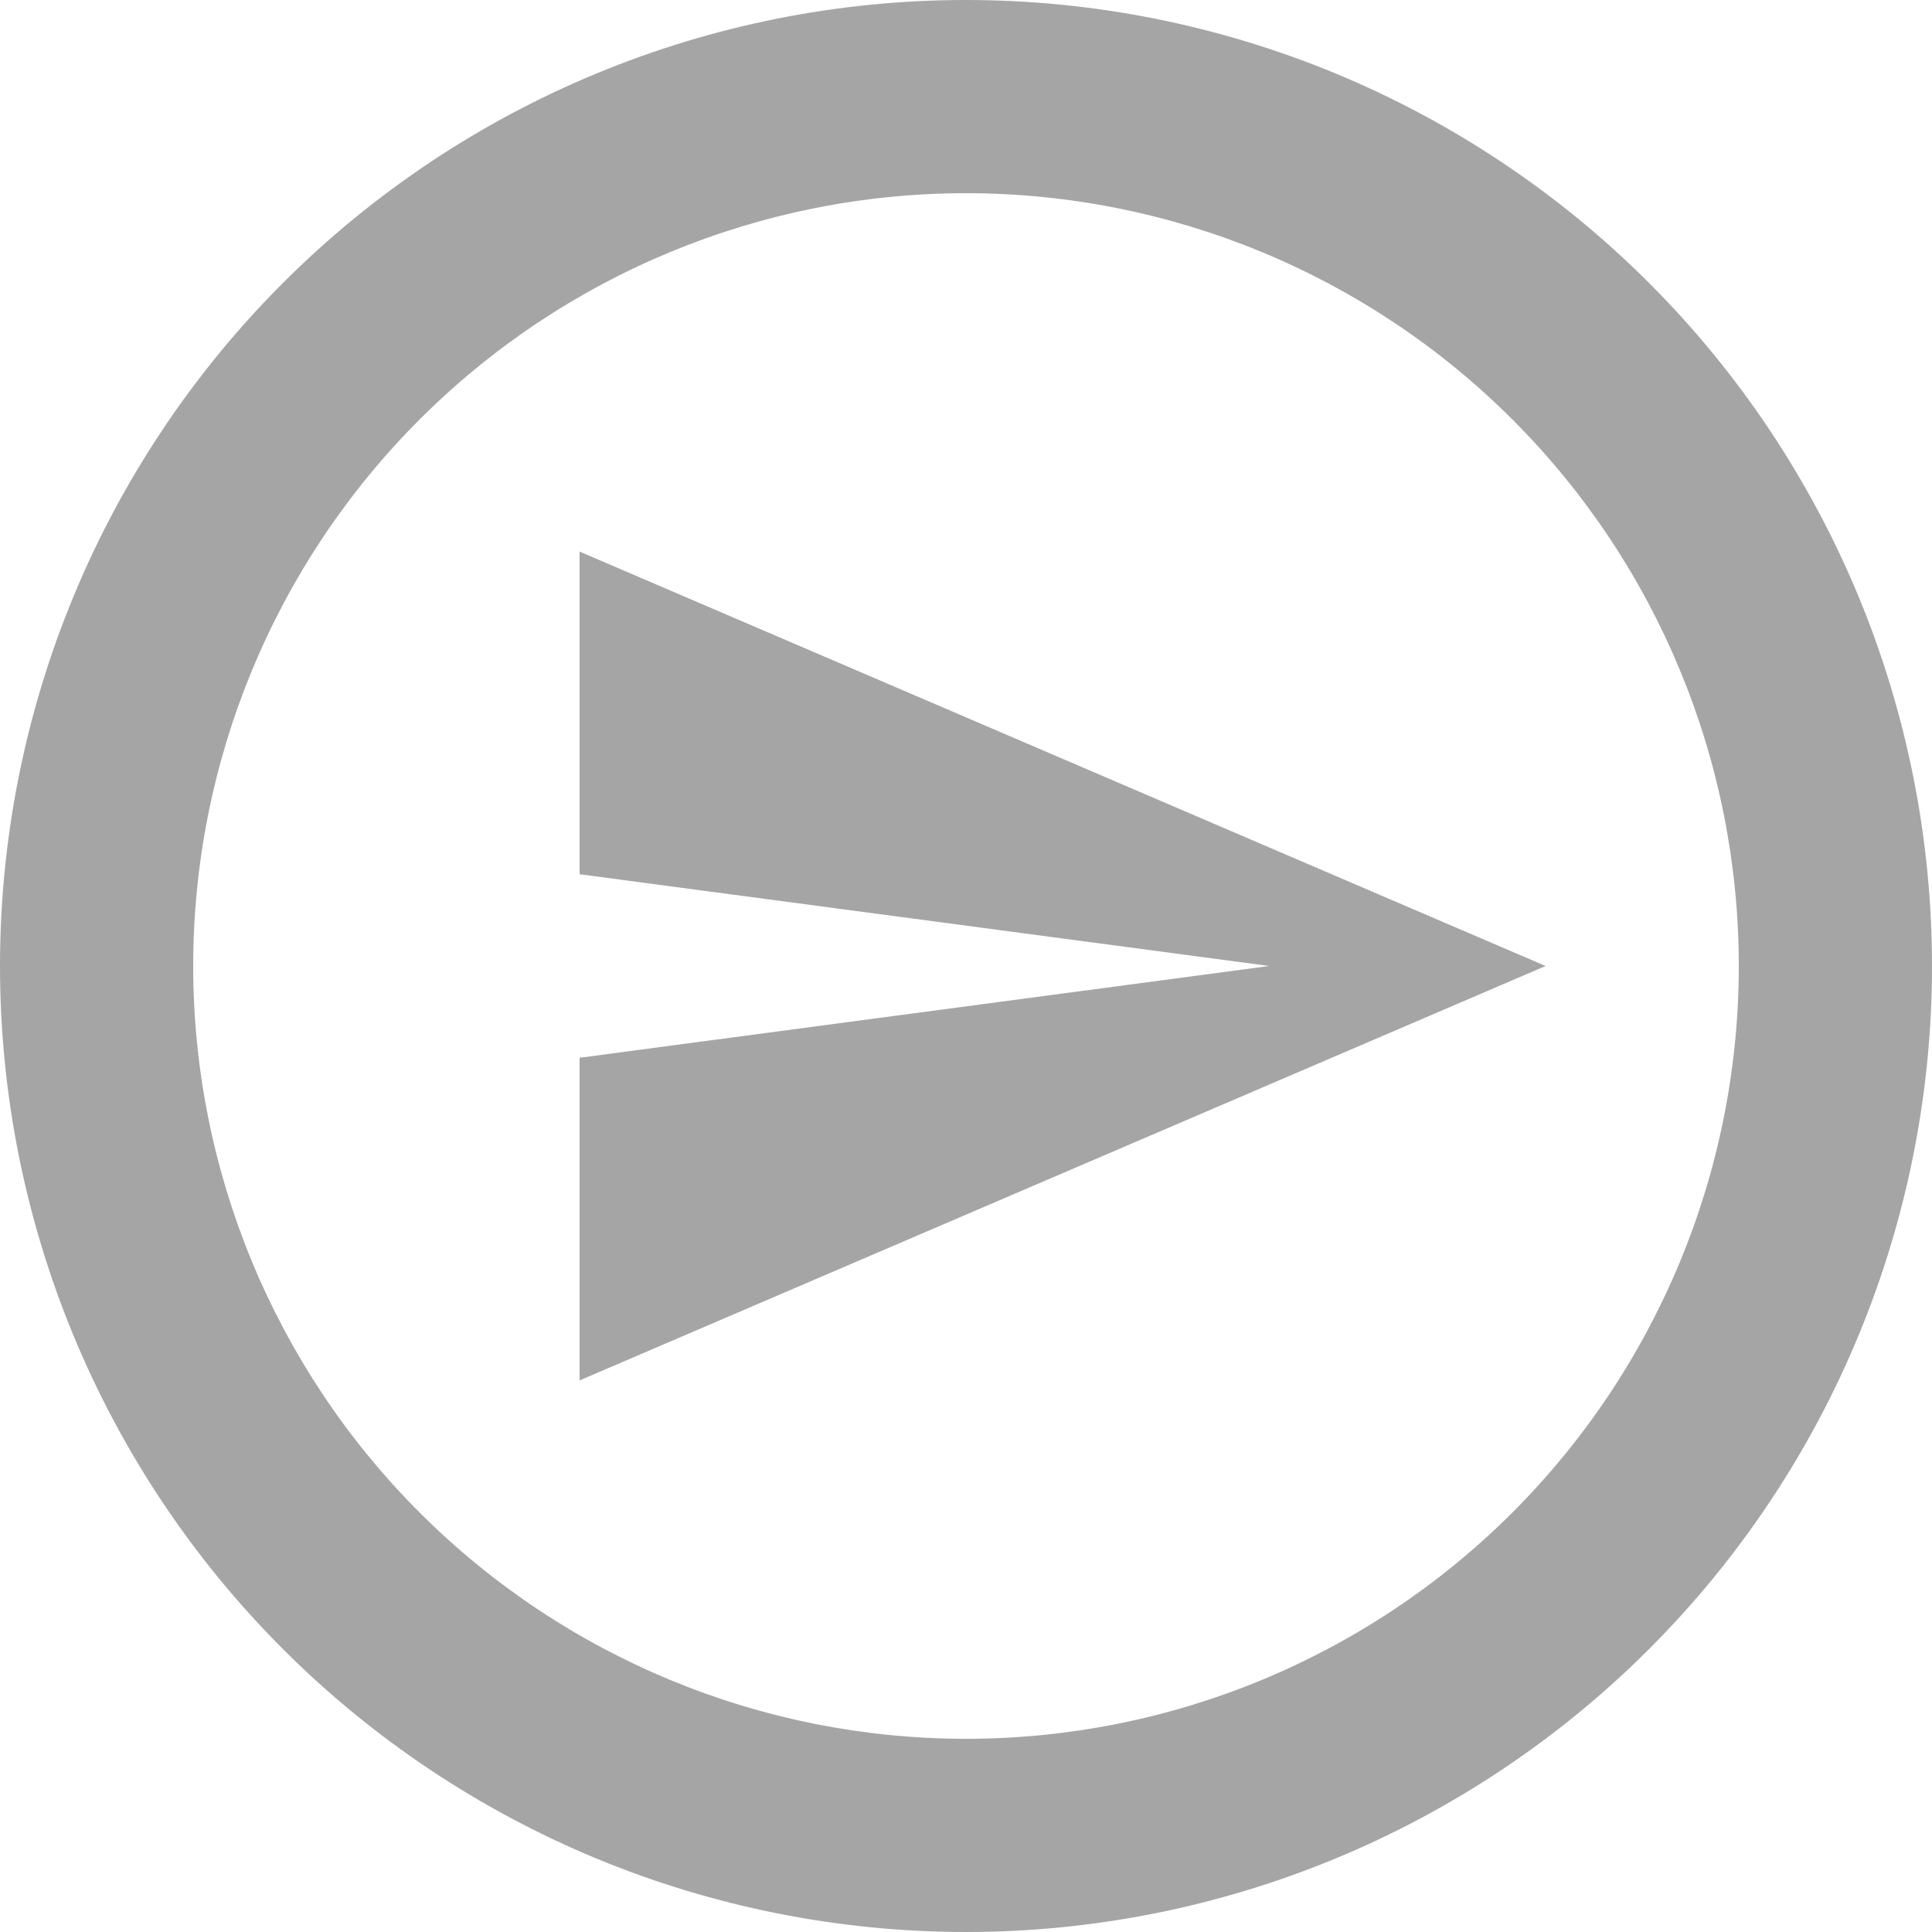
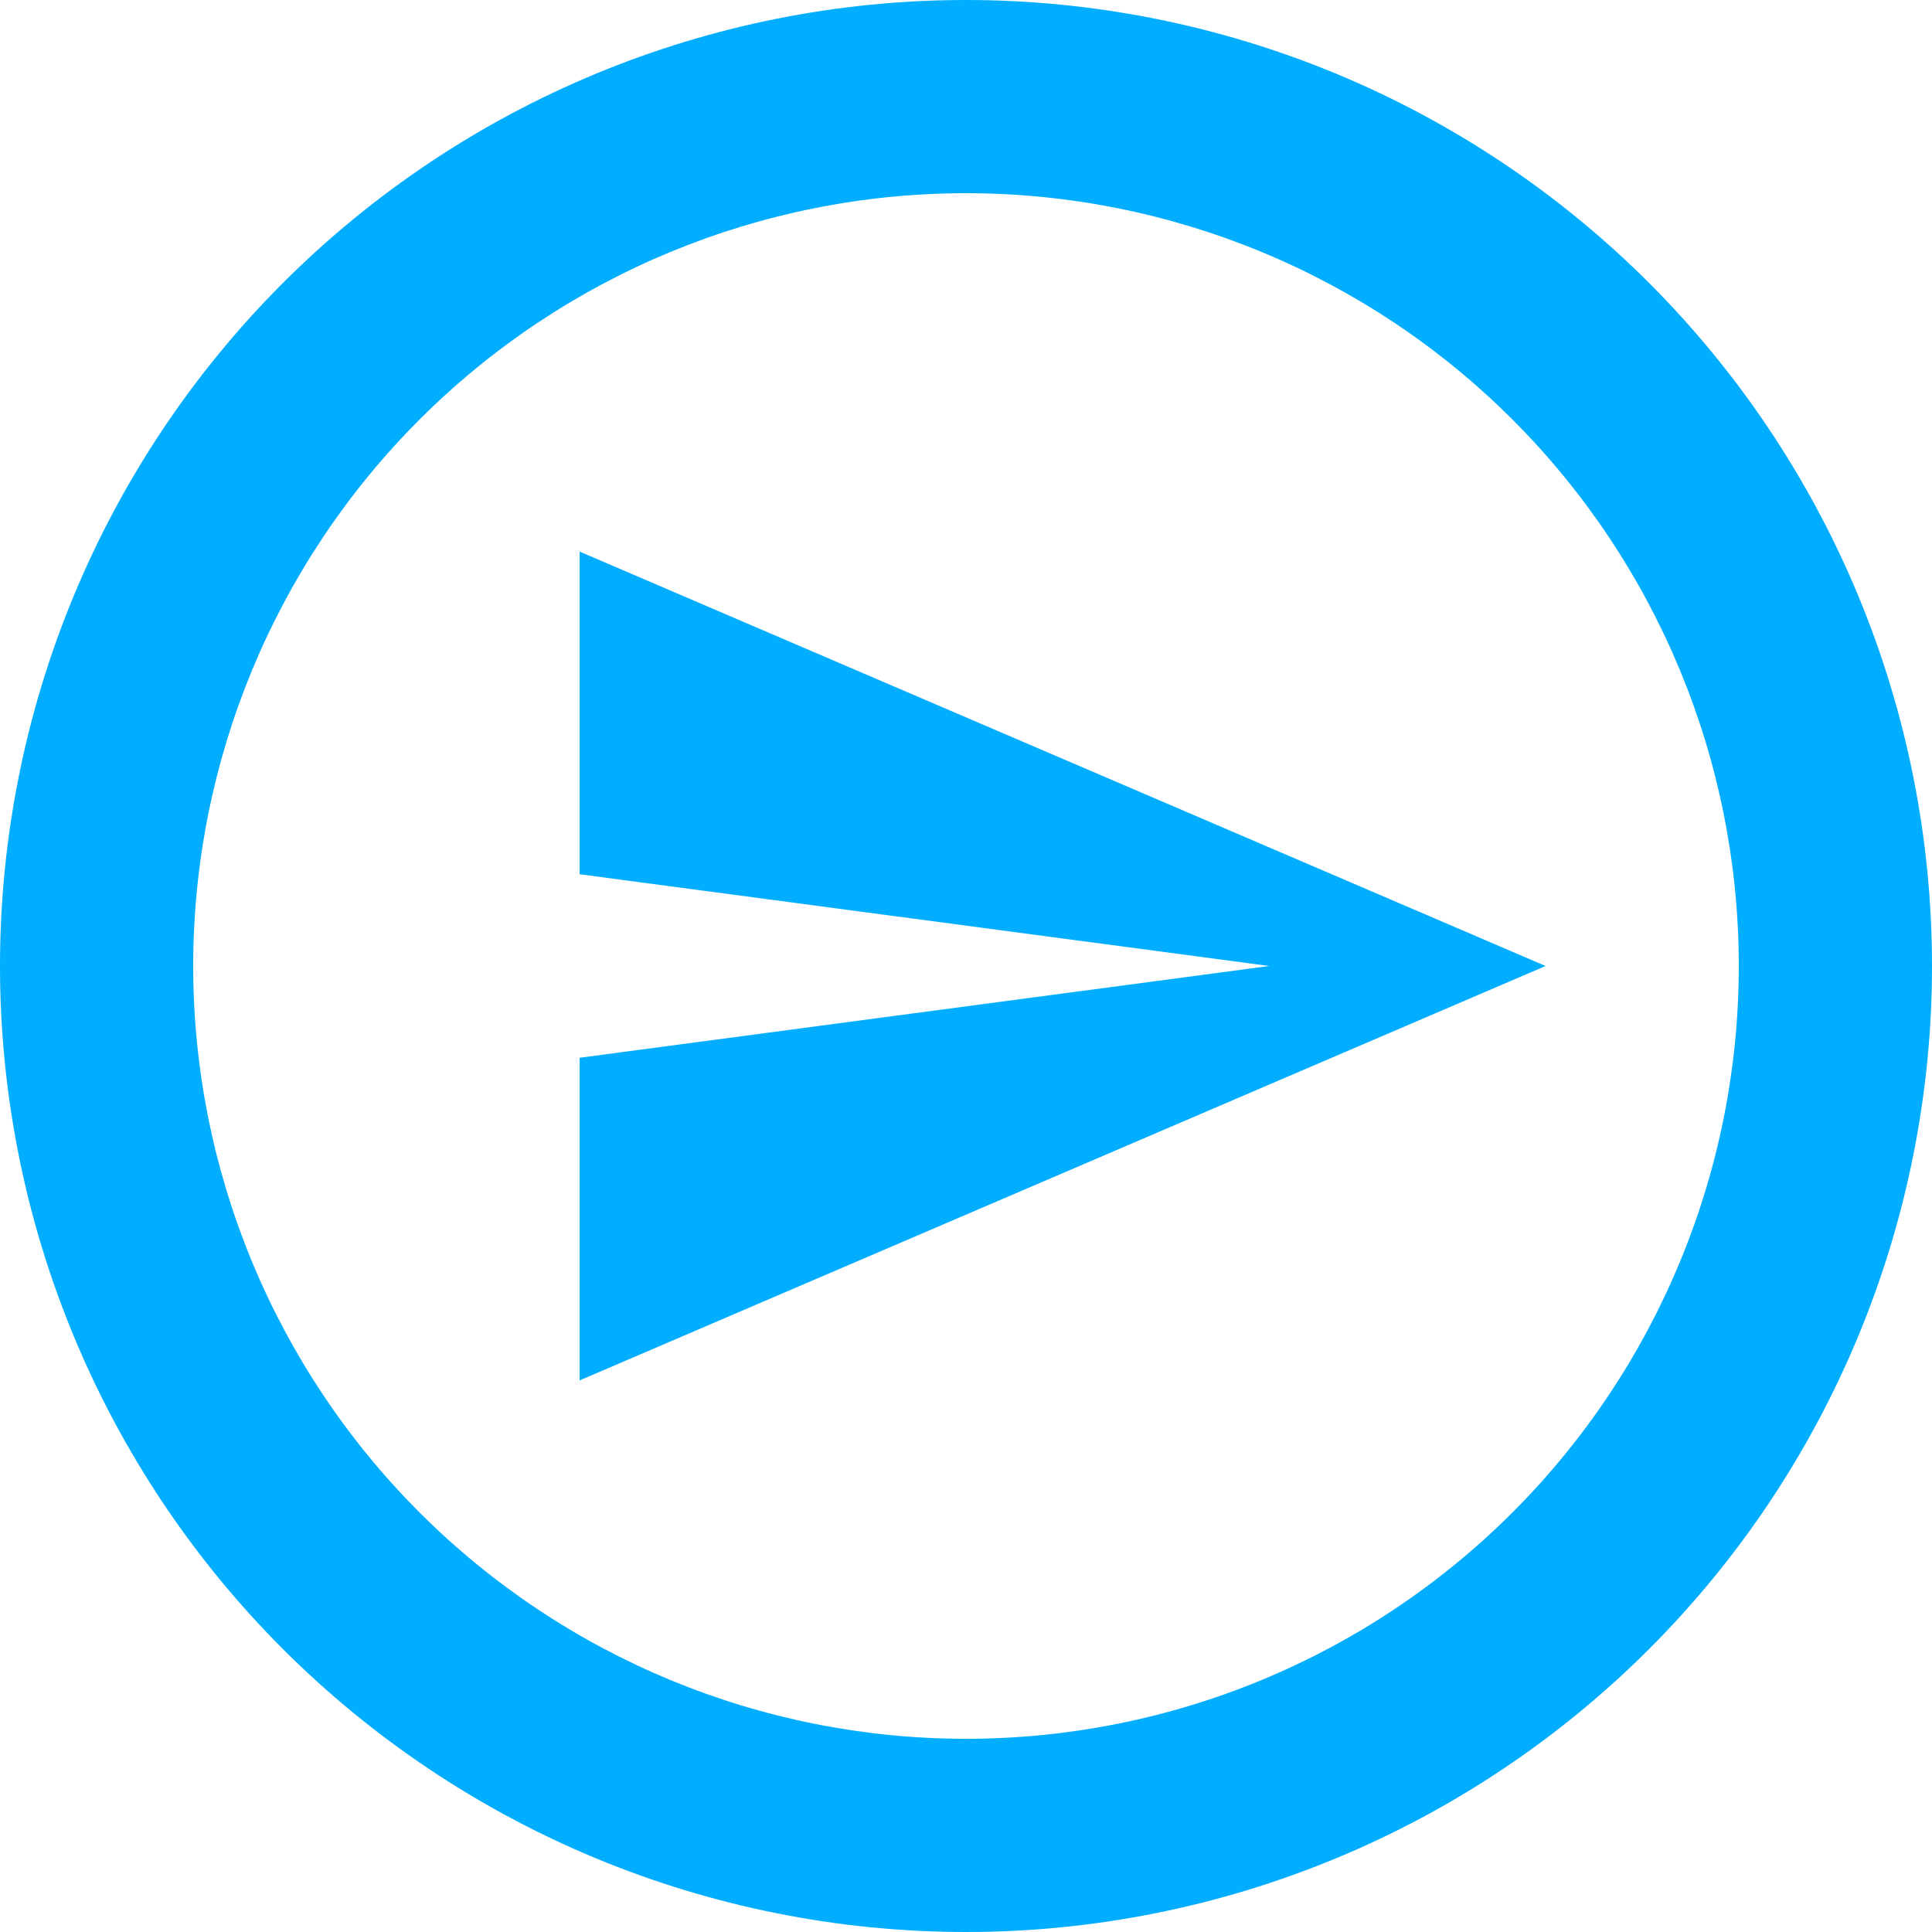
<svg xmlns="http://www.w3.org/2000/svg" width="20" height="20" viewBox="0 0 20 20" fill="none">
-   <path d="M6 5.71L16 10L6 14.29V10.95L13.14 10L6 9.05V5.71ZM10 0C11.313 0 12.614 0.259 13.827 0.761C15.04 1.264 16.142 2 17.071 2.929C18 3.858 18.736 4.96 19.239 6.173C19.741 7.386 20 8.687 20 10C20 12.652 18.946 15.196 17.071 17.071C15.196 18.946 12.652 20 10 20C8.687 20 7.386 19.741 6.173 19.239C4.96 18.736 3.858 18 2.929 17.071C1.054 15.196 0 12.652 0 10C0 7.348 1.054 4.804 2.929 2.929C4.804 1.054 7.348 0 10 0ZM10 2C7.878 2 5.843 2.843 4.343 4.343C2.843 5.843 2 7.878 2 10C2 12.122 2.843 14.157 4.343 15.657C5.843 17.157 7.878 18 10 18C12.122 18 14.157 17.157 15.657 15.657C17.157 14.157 18 12.122 18 10C18 7.878 17.157 5.843 15.657 4.343C14.157 2.843 12.122 2 10 2Z" fill="#A5A5A5" />
+   <path d="M6 5.71L16 10L6 14.29V10.95L13.14 10L6 9.05V5.71ZM10 0C11.313 0 12.614 0.259 13.827 0.761C15.04 1.264 16.142 2 17.071 2.929C18 3.858 18.736 4.96 19.239 6.173C19.741 7.386 20 8.687 20 10C20 12.652 18.946 15.196 17.071 17.071C15.196 18.946 12.652 20 10 20C8.687 20 7.386 19.741 6.173 19.239C4.96 18.736 3.858 18 2.929 17.071C1.054 15.196 0 12.652 0 10C0 7.348 1.054 4.804 2.929 2.929C4.804 1.054 7.348 0 10 0ZM10 2C7.878 2 5.843 2.843 4.343 4.343C2.843 5.843 2 7.878 2 10C2 12.122 2.843 14.157 4.343 15.657C5.843 17.157 7.878 18 10 18C12.122 18 14.157 17.157 15.657 15.657C17.157 14.157 18 12.122 18 10C18 7.878 17.157 5.843 15.657 4.343C14.157 2.843 12.122 2 10 2Z" fill="#00ADFF" />
</svg>
